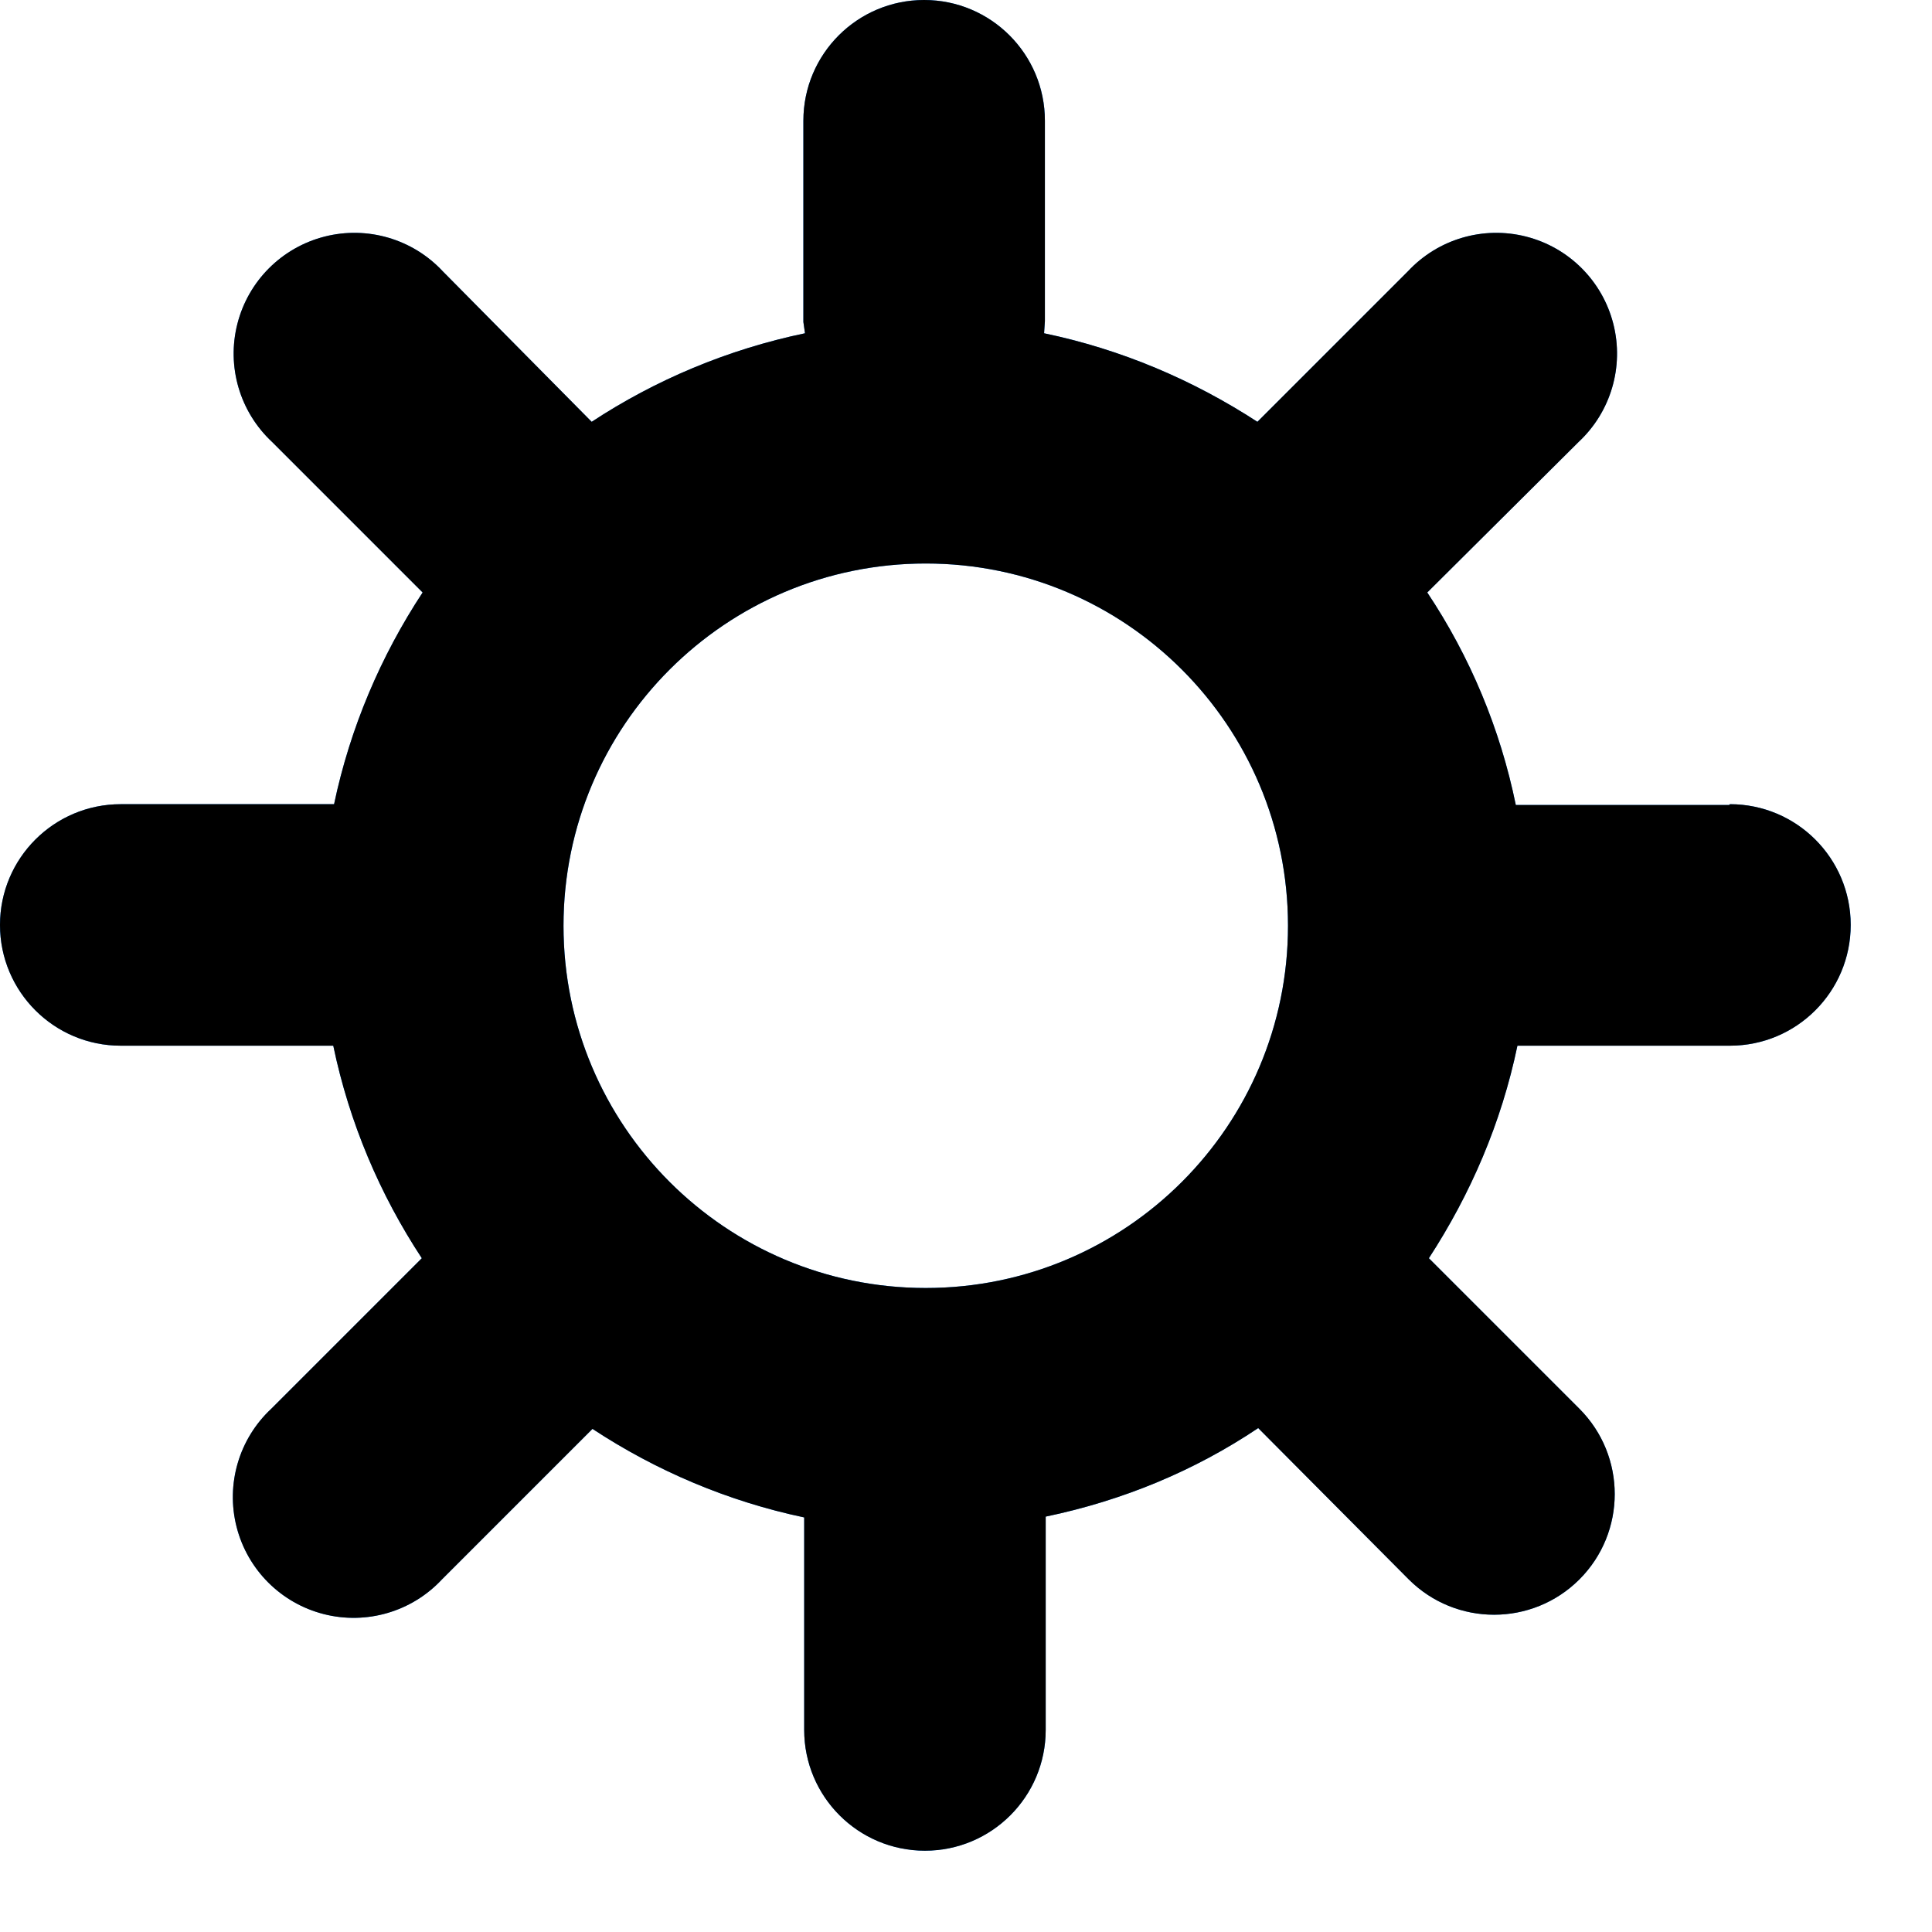
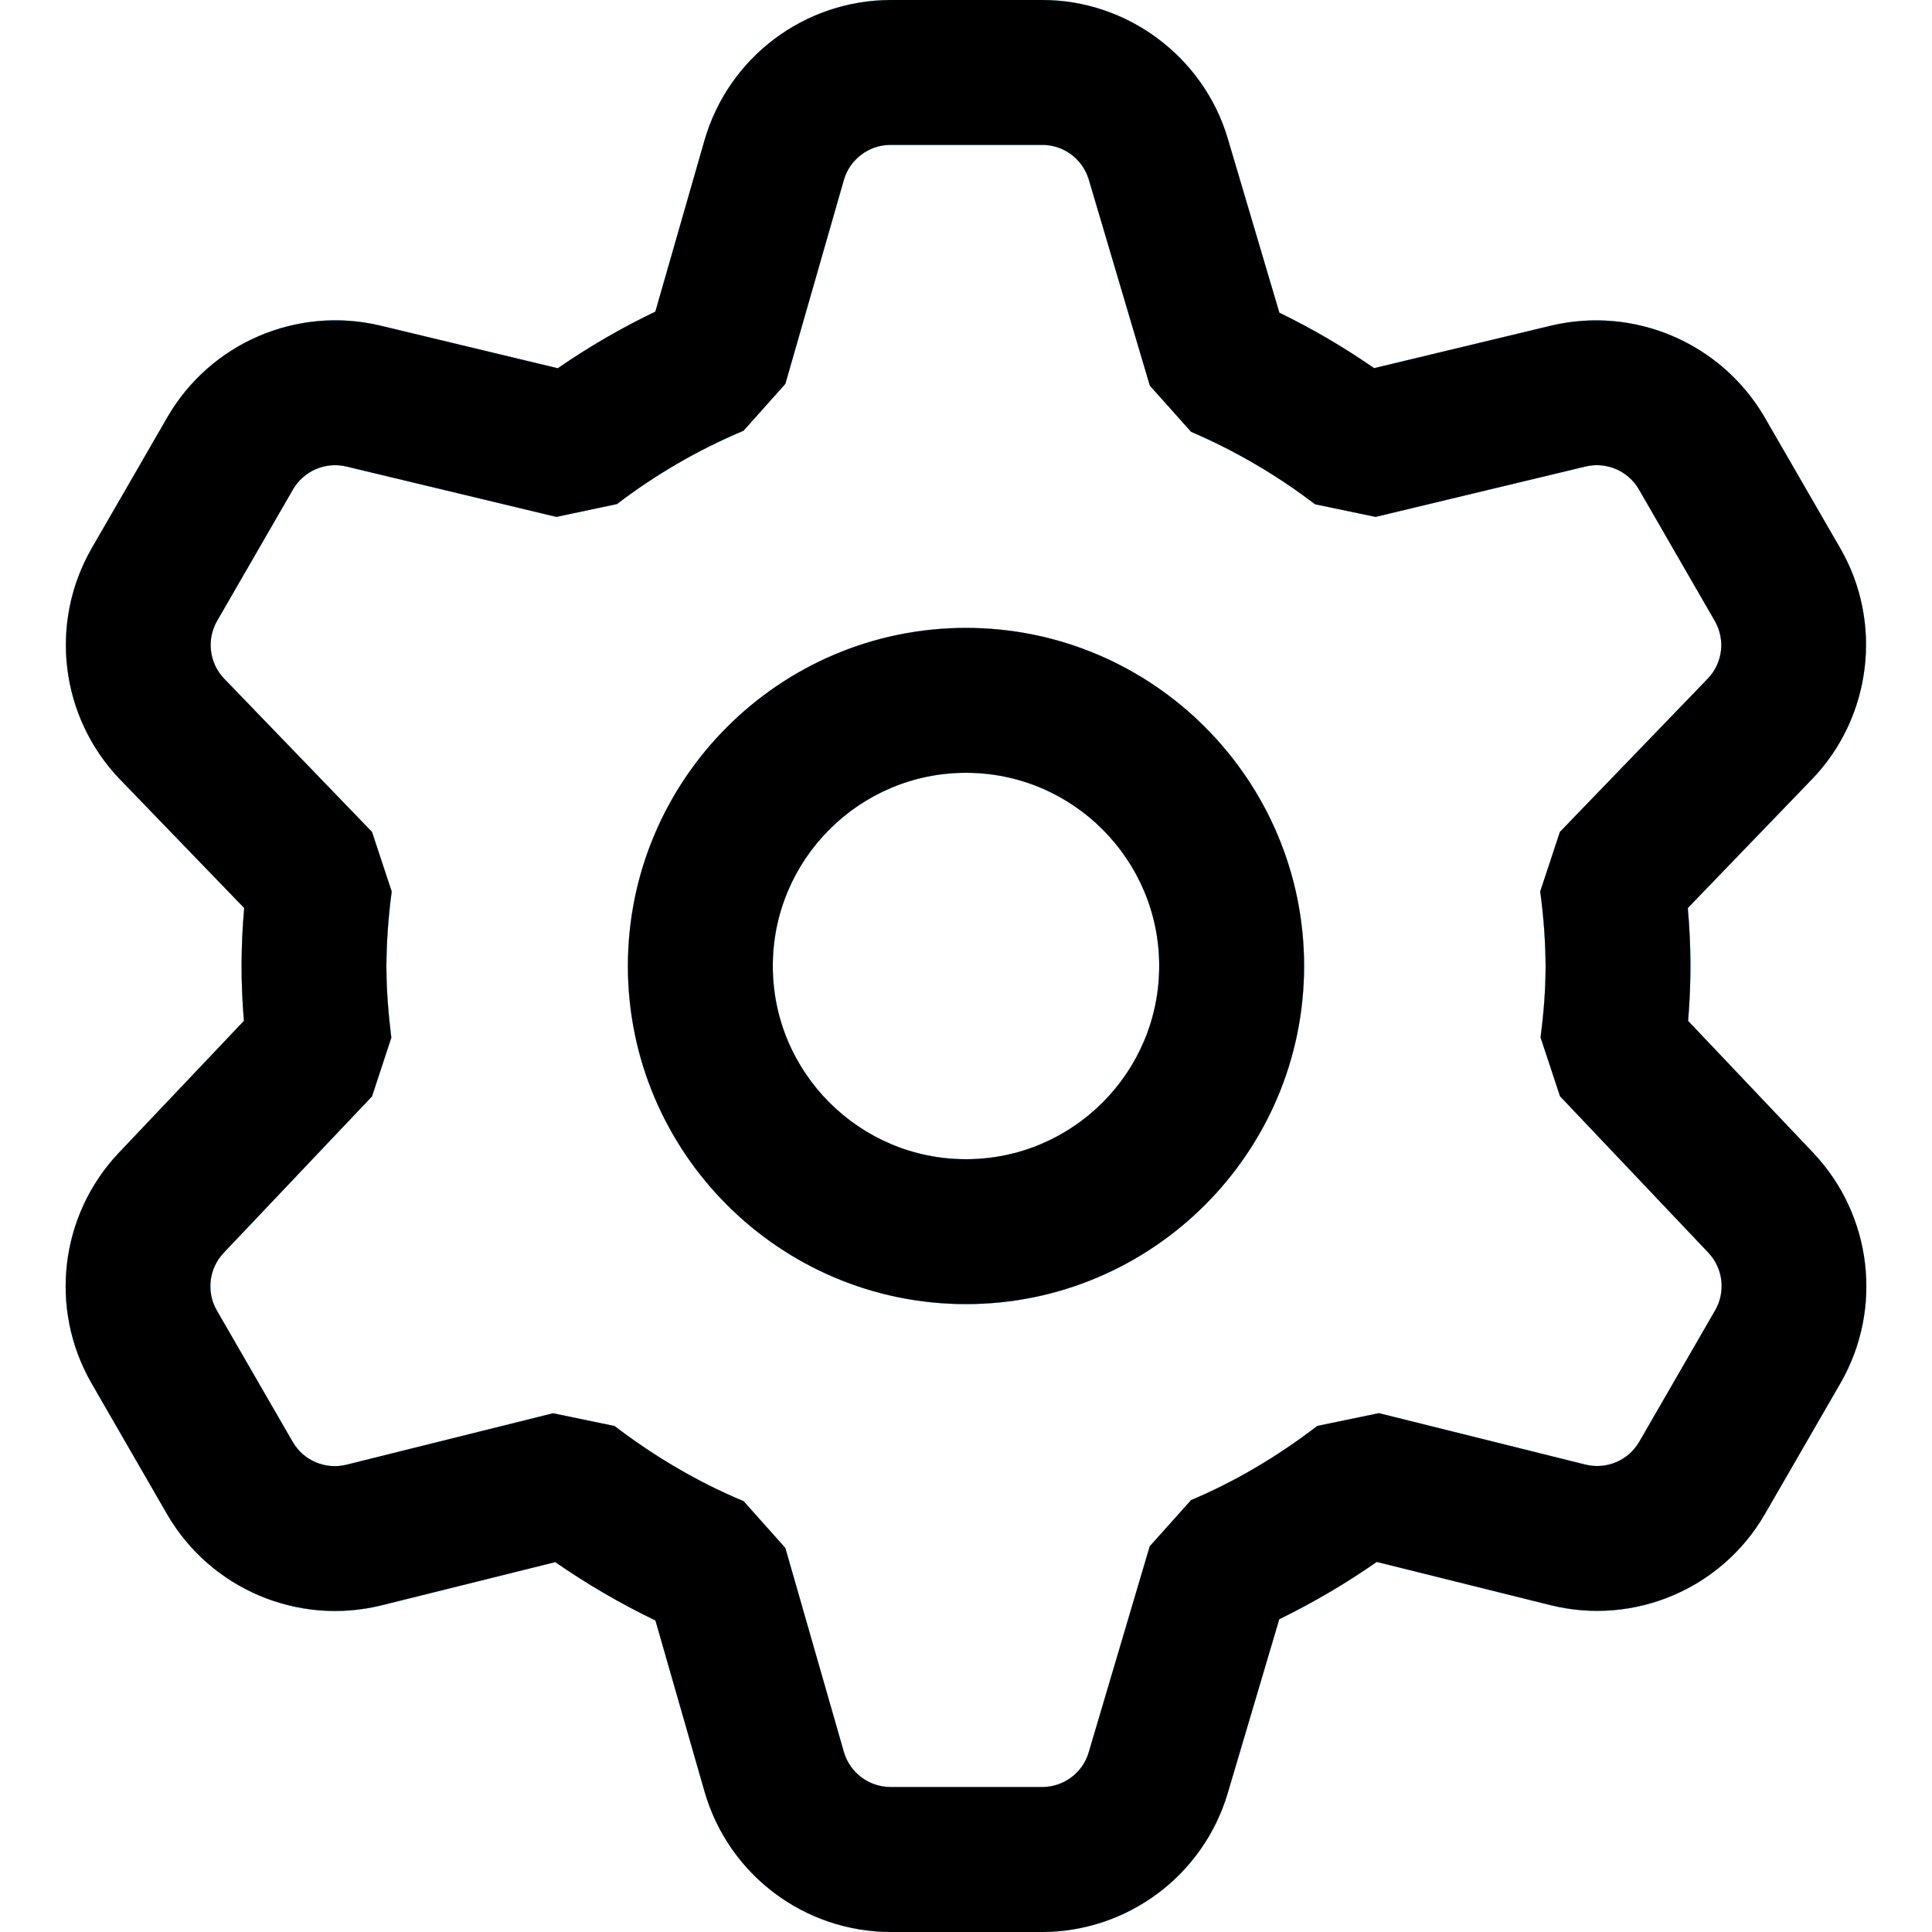
- <svg xmlns="http://www.w3.org/2000/svg" viewBox="0 0 24 24">
+ <svg xmlns="http://www.w3.org/2000/svg" viewBox="0 0 20 20" width="20" height="20">
  <style>use:not(:target){display:none;}</style>
  <defs>
-     <path id="a" d="M7 11.5a4.5 4.5 0 1 1 9 0 4.5 4.5 0 0 1-9 0M21.48 10h-2.65a7.45 7.45 0 0 0-1.1-2.64l1.88-1.87a1.5 1.5 0 1 0-2.12-2.12l-1.87 1.87c-.8-.52-1.69-.9-2.65-1.1l.01-.15V1.5a1.5 1.5 0 1 0-3 0V4l.02.14c-.96.2-1.86.58-2.65 1.1L5.5 3.37a1.5 1.5 0 1 0-2.12 2.12l1.87 1.87c-.52.79-.9 1.68-1.1 2.63H1.5a1.5 1.5 0 1 0 0 3h2.64c.2.96.58 1.85 1.1 2.64L3.37 17.5a1.5 1.5 0 1 0 2.12 2.12l1.87-1.87c.79.52 1.68.9 2.63 1.1v2.64a1.5 1.5 0 1 0 3 0v-2.65c.96-.2 1.85-.57 2.64-1.1l1.87 1.88a1.5 1.5 0 0 0 2.12 0 1.5 1.5 0 0 0 0-2.12l-1.87-1.87c.52-.8.9-1.68 1.1-2.64h2.64a1.5 1.5 0 1 0 0-3" />
+     <path id="a" d="m10.791 20-1.574 0a2.009 2.009 0 0 1-1.922-1.448l-.51-1.777a7.641 7.641 0 0 1-1.037-.604l-1.801.448a2.01 2.01 0 0 1-2.215-.94l-.787-1.364a2.012 2.012 0 0 1 .281-2.377l1.299-1.37A6.652 6.652 0 0 1 2.528 9.4L1.241 8.067a2.008 2.008 0 0 1-.293-2.389l.787-1.363a2.009 2.009 0 0 1 2.199-.945l1.84.442c.326-.225.664-.42 1.01-.586l.51-1.777A2.011 2.011 0 0 1 9.217 0l1.574 0c.879 0 1.668.589 1.918 1.432l.535 1.805c.334.162.663.354.981.574l1.84-.442a2.02 2.02 0 0 1 2.199.945l.787 1.363c.444.768.323 1.75-.293 2.389L17.472 9.4a6.606 6.606 0 0 1 .003 1.168l1.299 1.37a2.01 2.01 0 0 1 .281 2.376l-.787 1.363a2.005 2.005 0 0 1-2.215.94l-1.801-.448a7.558 7.558 0 0 1-1.009.593l-.535 1.805A2.01 2.01 0 0 1 10.791 20zm-5.066-5.37.637.132c.423.323.872.585 1.336.778l.432.485.606 2.112a.503.503 0 0 0 .481.362l1.574 0c.22 0 .417-.147.479-.358l.632-2.134.428-.478c.45-.19.89-.448 1.307-.768l.637-.132 2.141.533a.504.504 0 0 0 .554-.236l.787-1.363a.503.503 0 0 0-.07-.594l-1.537-1.621-.201-.608c.031-.241.052-.488.052-.74a5.94 5.94 0 0 0-.056-.771l.204-.617 1.531-1.587a.5.5 0 0 0 .073-.596l-.787-1.364a.503.503 0 0 0-.55-.236l-2.175.522-.627-.131a6.042 6.042 0 0 0-1.283-.75l-.427-.478-.632-2.133a.503.503 0 0 0-.48-.359l-1.574 0a.503.503 0 0 0-.481.362L8.13 3.974l-.433.485a5.972 5.972 0 0 0-1.31.759l-.628.133-2.175-.522a.504.504 0 0 0-.55.236l-.787 1.363a.503.503 0 0 0 .073.597l1.531 1.587.204.617A6.123 6.123 0 0 0 4 10c0 .252.021.499.051.742l-.2.608-1.537 1.621a.503.503 0 0 0-.07.594l.787 1.363a.503.503 0 0 0 .554.235l2.14-.533z M10 13.5c-1.93 0-3.5-1.57-3.5-3.5S8.07 6.5 10 6.5s3.5 1.57 3.5 3.5-1.57 3.5-3.5 3.5zM10 8c-1.103 0-2 .897-2 2s.897 2 2 2 2-.897 2-2-.897-2-2-2z" />
  </defs>
  <use id="blue" href="#a" fill="#0a84ff" />
+   <use id="blue2" href="#a" fill="#00ddff" />
+   <use id="white" href="#a" fill="#fbfbfe" />
  <use id="black" href="#a" fill="#000" />
</svg>
